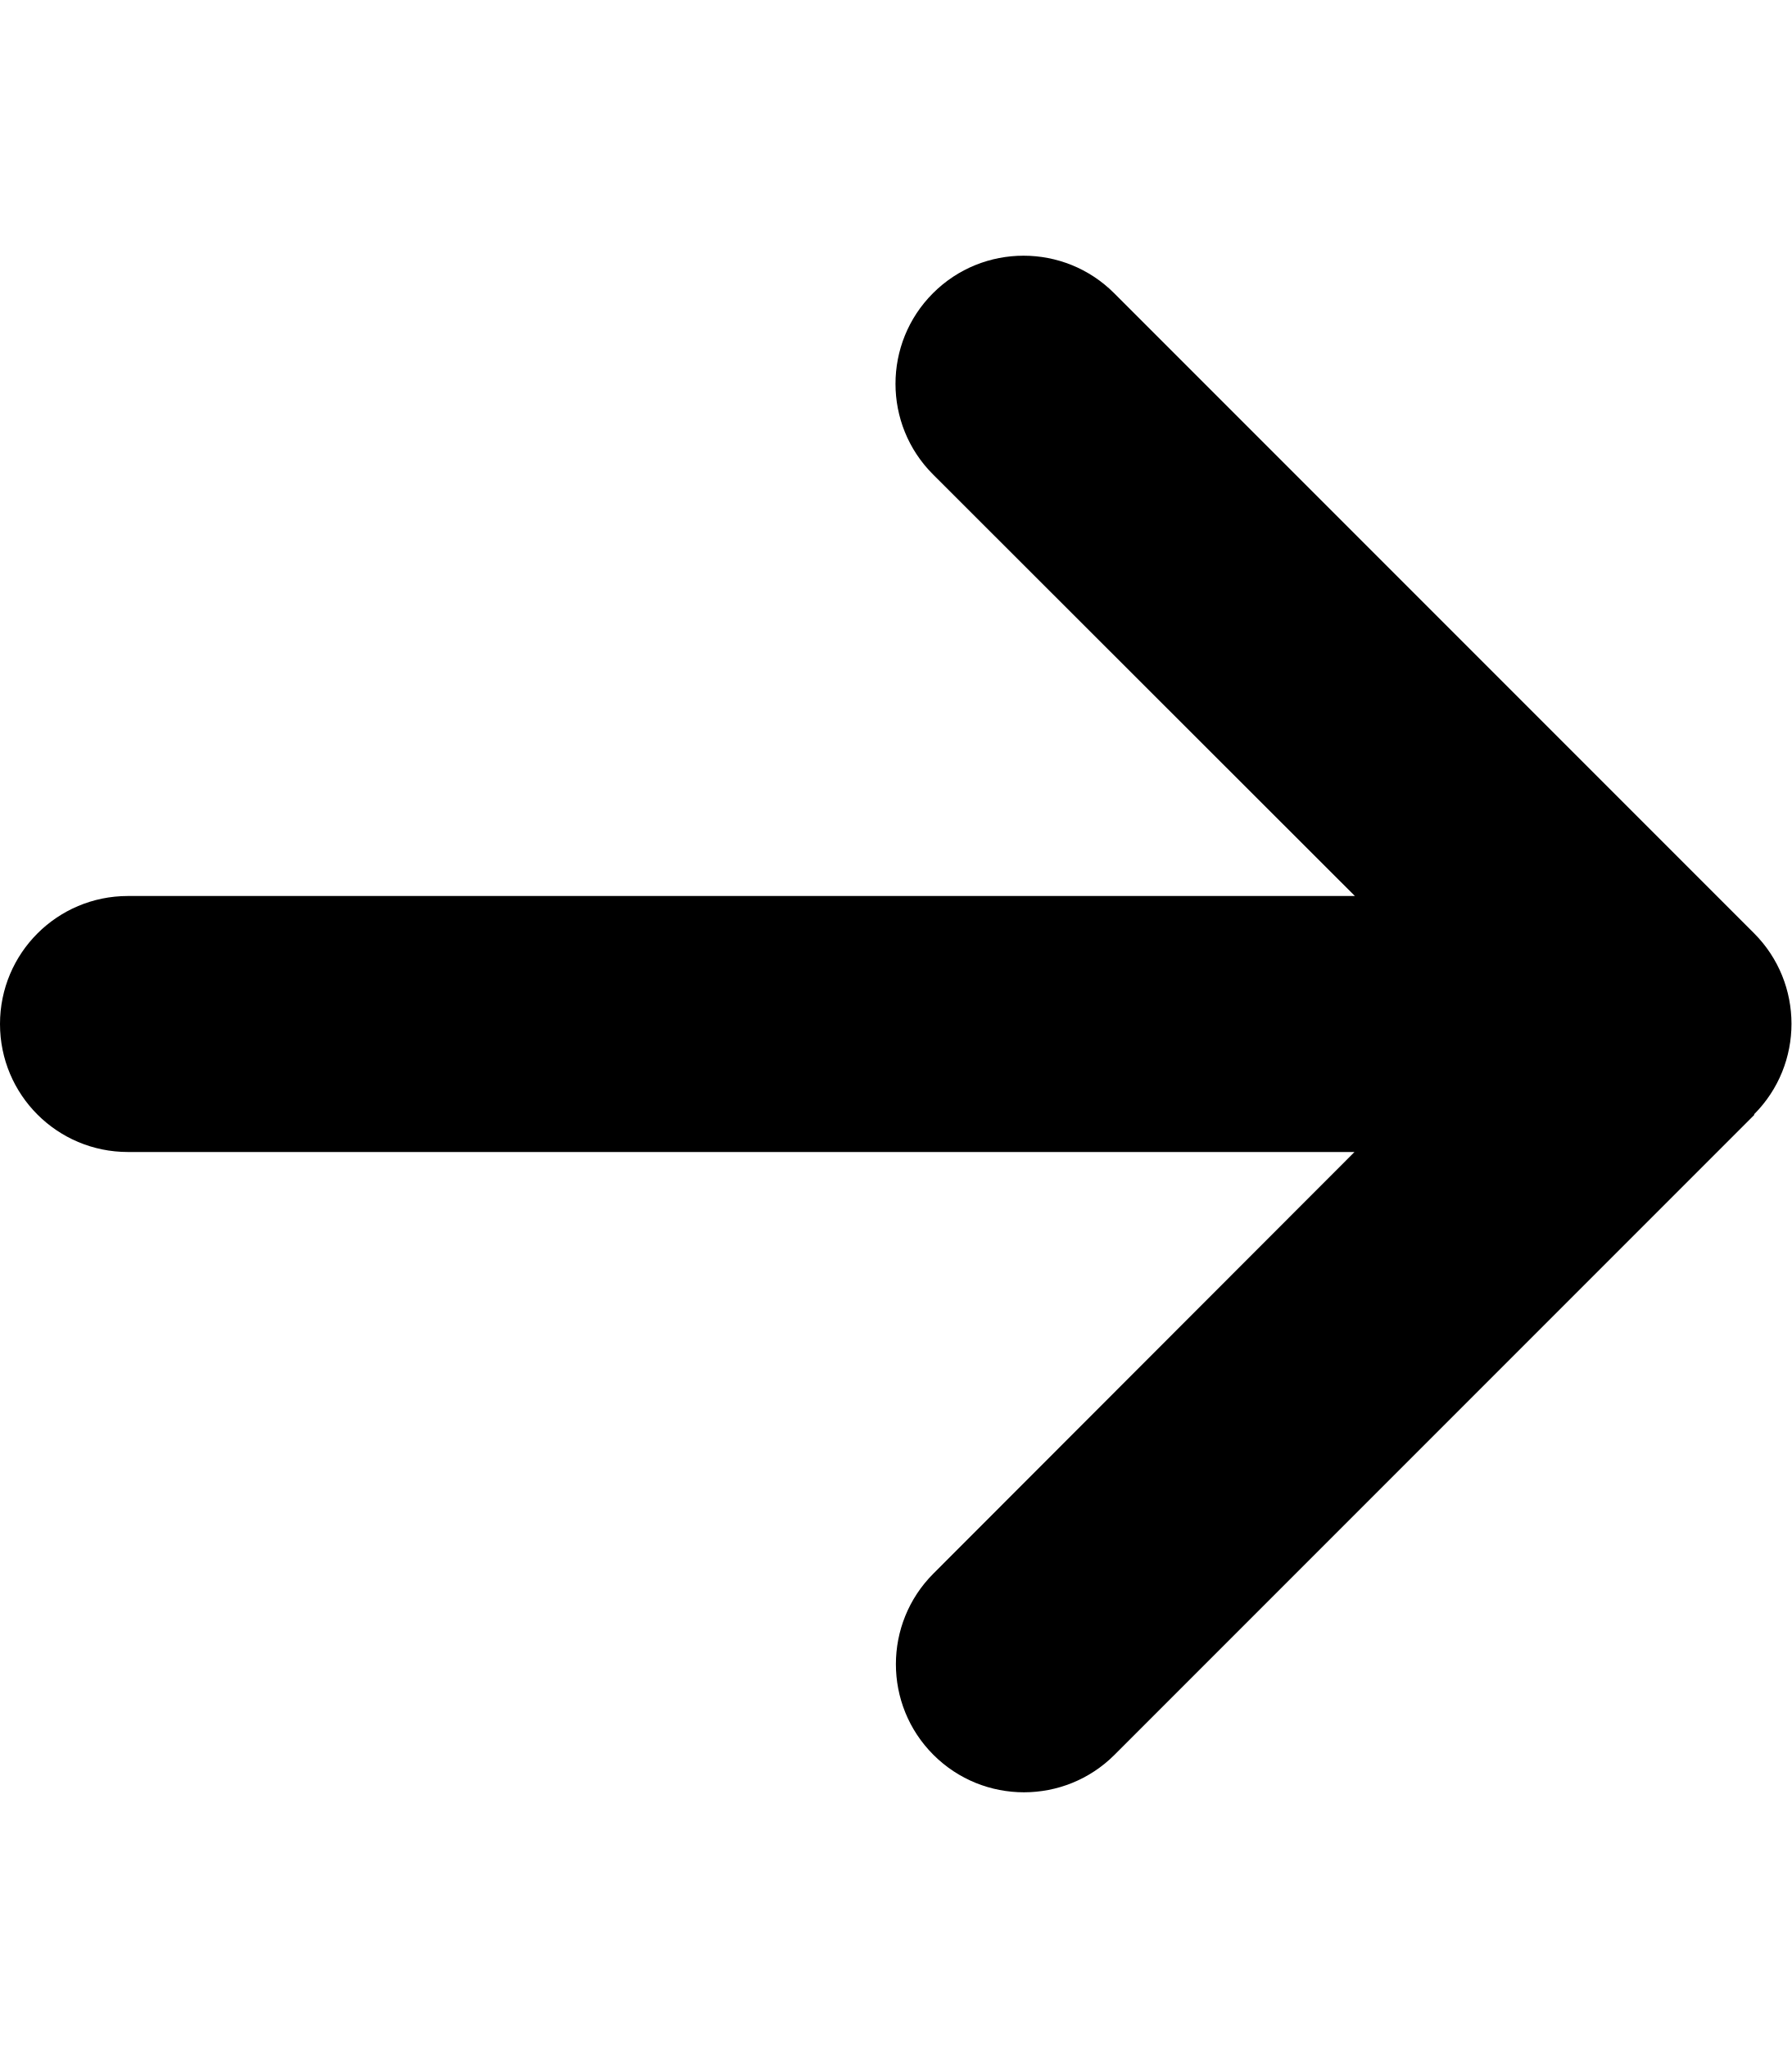
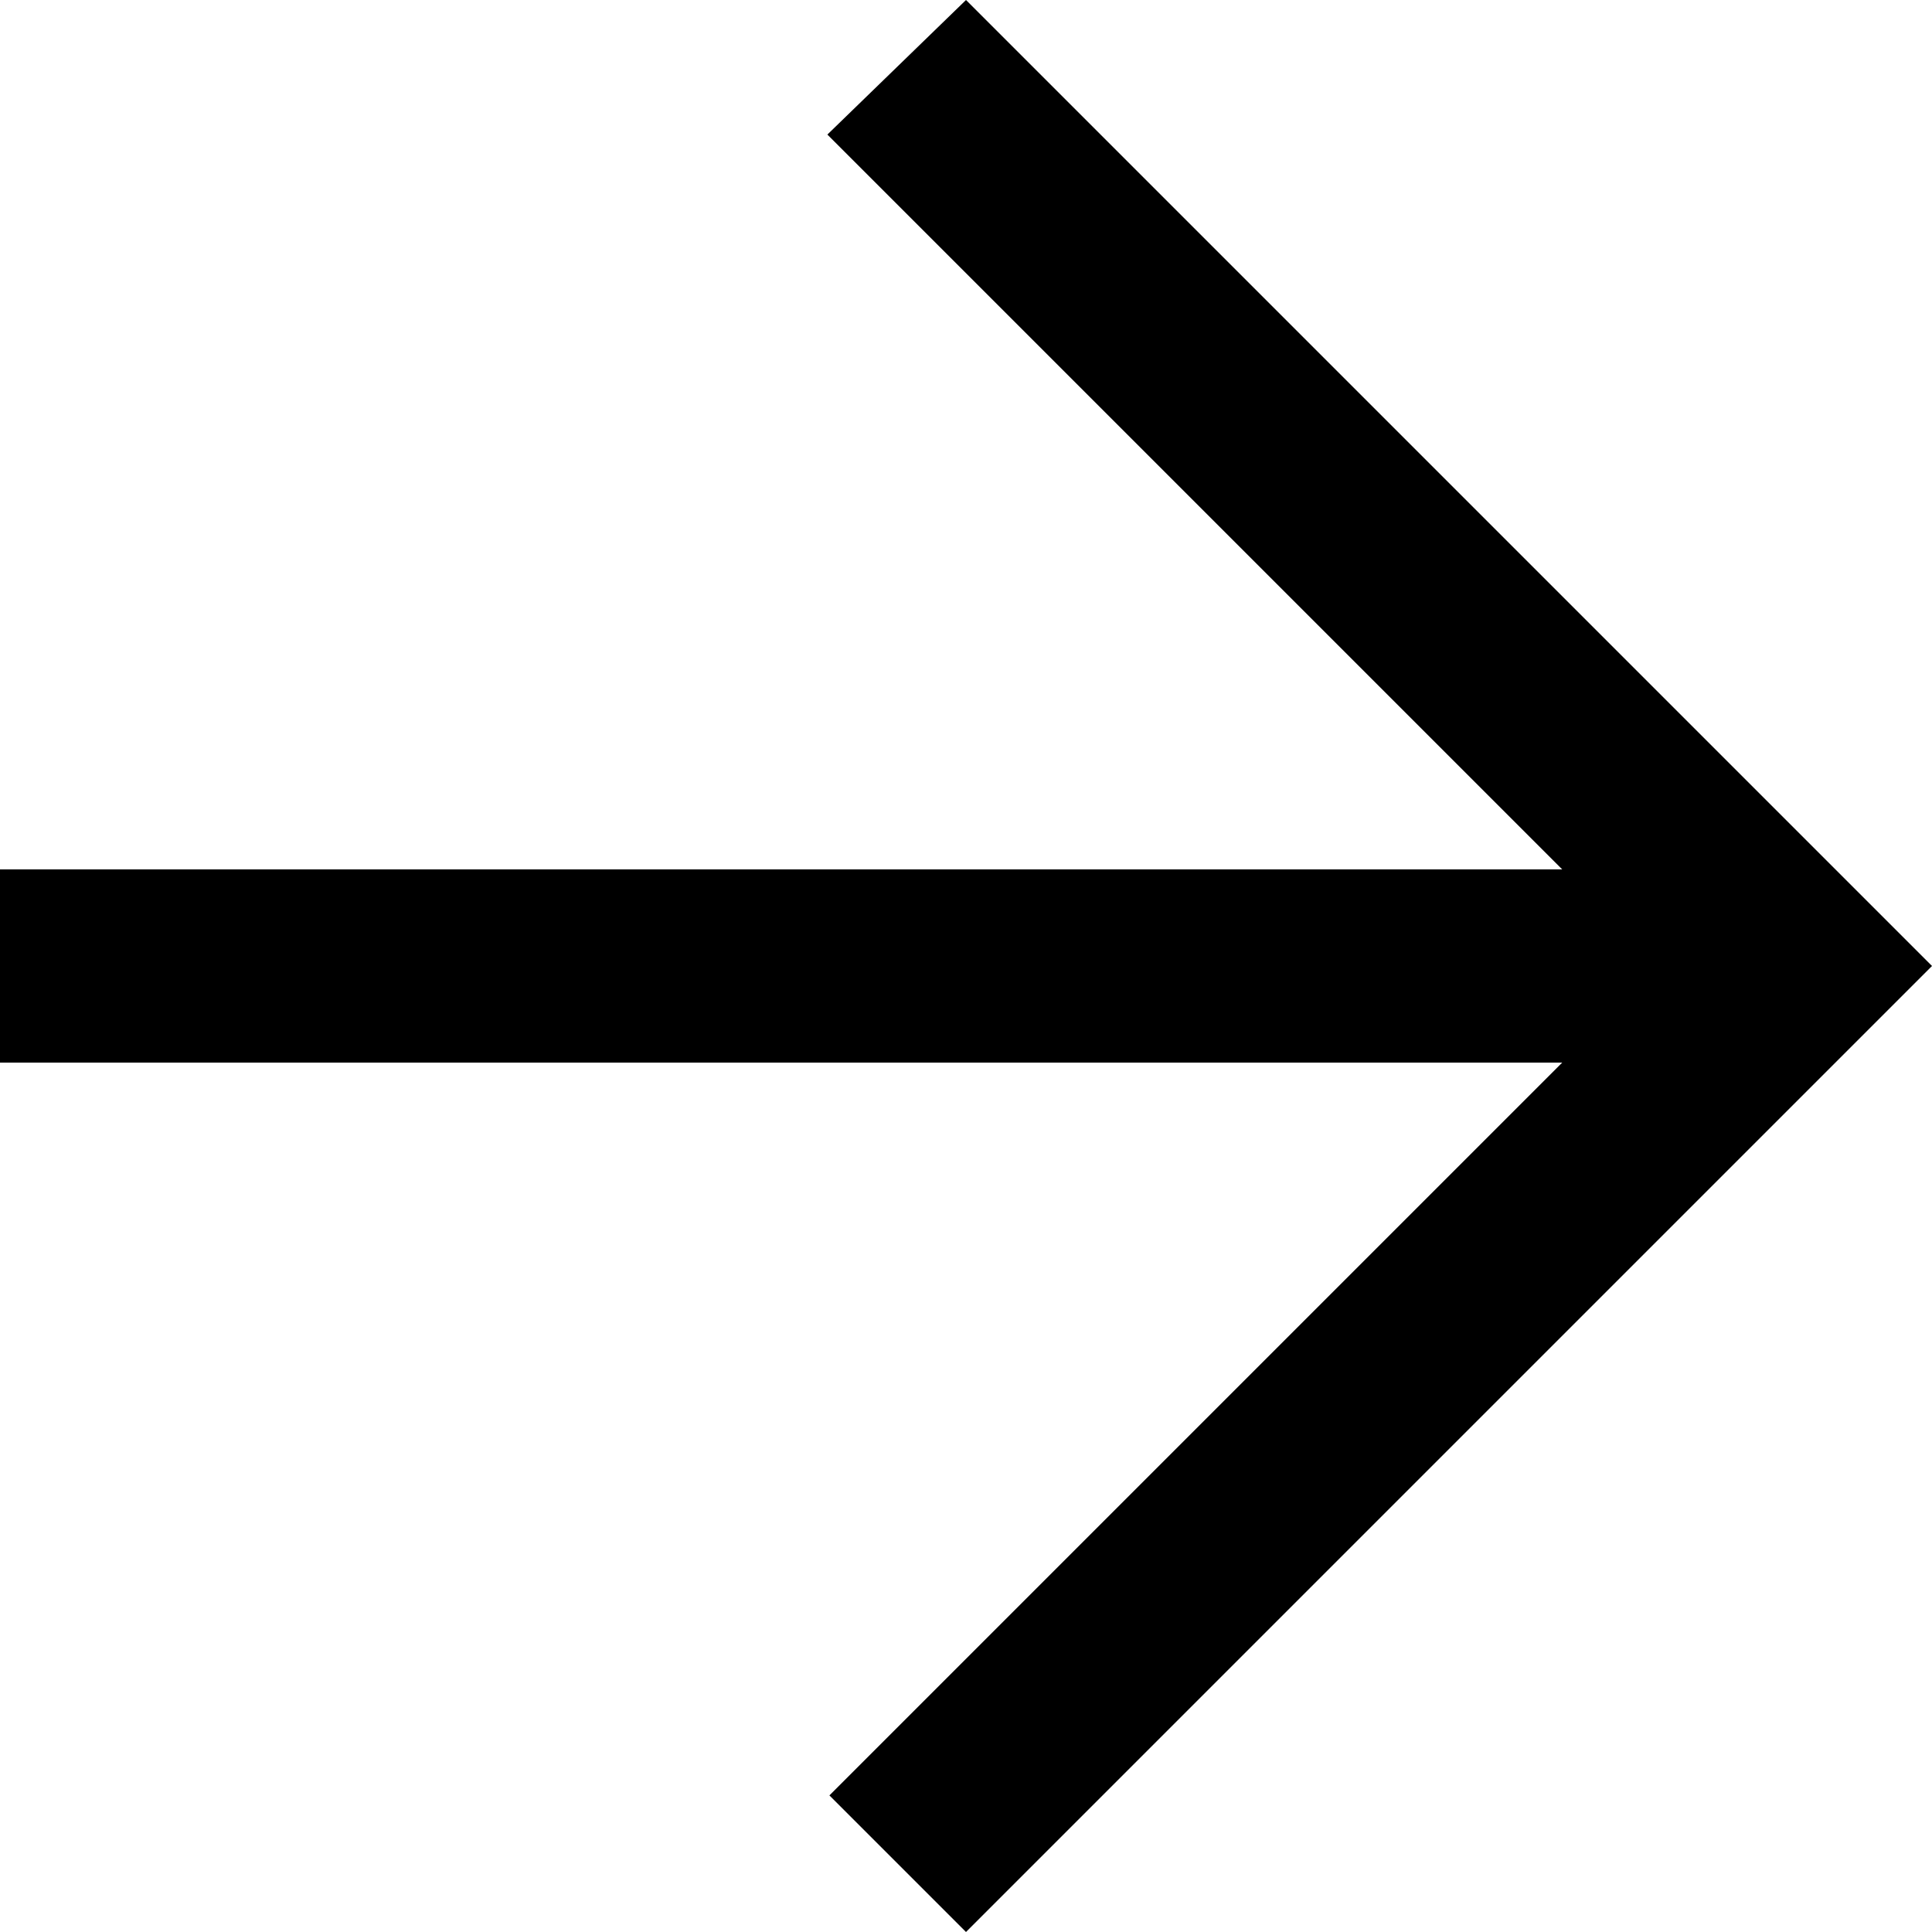
- <svg xmlns="http://www.w3.org/2000/svg" viewBox="0 0 448 512">
-   <path d="M438.6 278.6c12.5-12.5 12.5-32.8 0-45.3l-160-160c-12.5-12.5-32.8-12.5-45.3 0s-12.5 32.8 0 45.3L338.8 224 32 224c-17.7 0-32 14.3-32 32s14.3 32 32 32l306.7 0L233.4 393.4c-12.5 12.5-12.5 32.8 0 45.3s32.8 12.5 45.3 0l160-160z" />
+ <svg xmlns="http://www.w3.org/2000/svg" width="800px" height="800px" viewBox="0 0 20 20" version="1.1">
+   <defs>
+ 
+ </defs>
+   <g id="Page-1" stroke="none" stroke-width="1" fill="none" fill-rule="evenodd">
+     <g id="Dribbble-Light-Preview" transform="translate(-180, -6639)" fill="#000000">
+       <g id="icons" transform="translate(56, 160)">
+         <path d="M134,6479 L132.565,6480.393 L140.172,6488 L124,6488 L124,6490 L140.172,6490 L132.586,6497.586 L134,6499 C137.661,6495.339 140.496,6492.504 144,6489 L134,6479" id="arrow_right-[#349]">
+ 
+ </path>
+       </g>
+     </g>
+   </g>
</svg>
